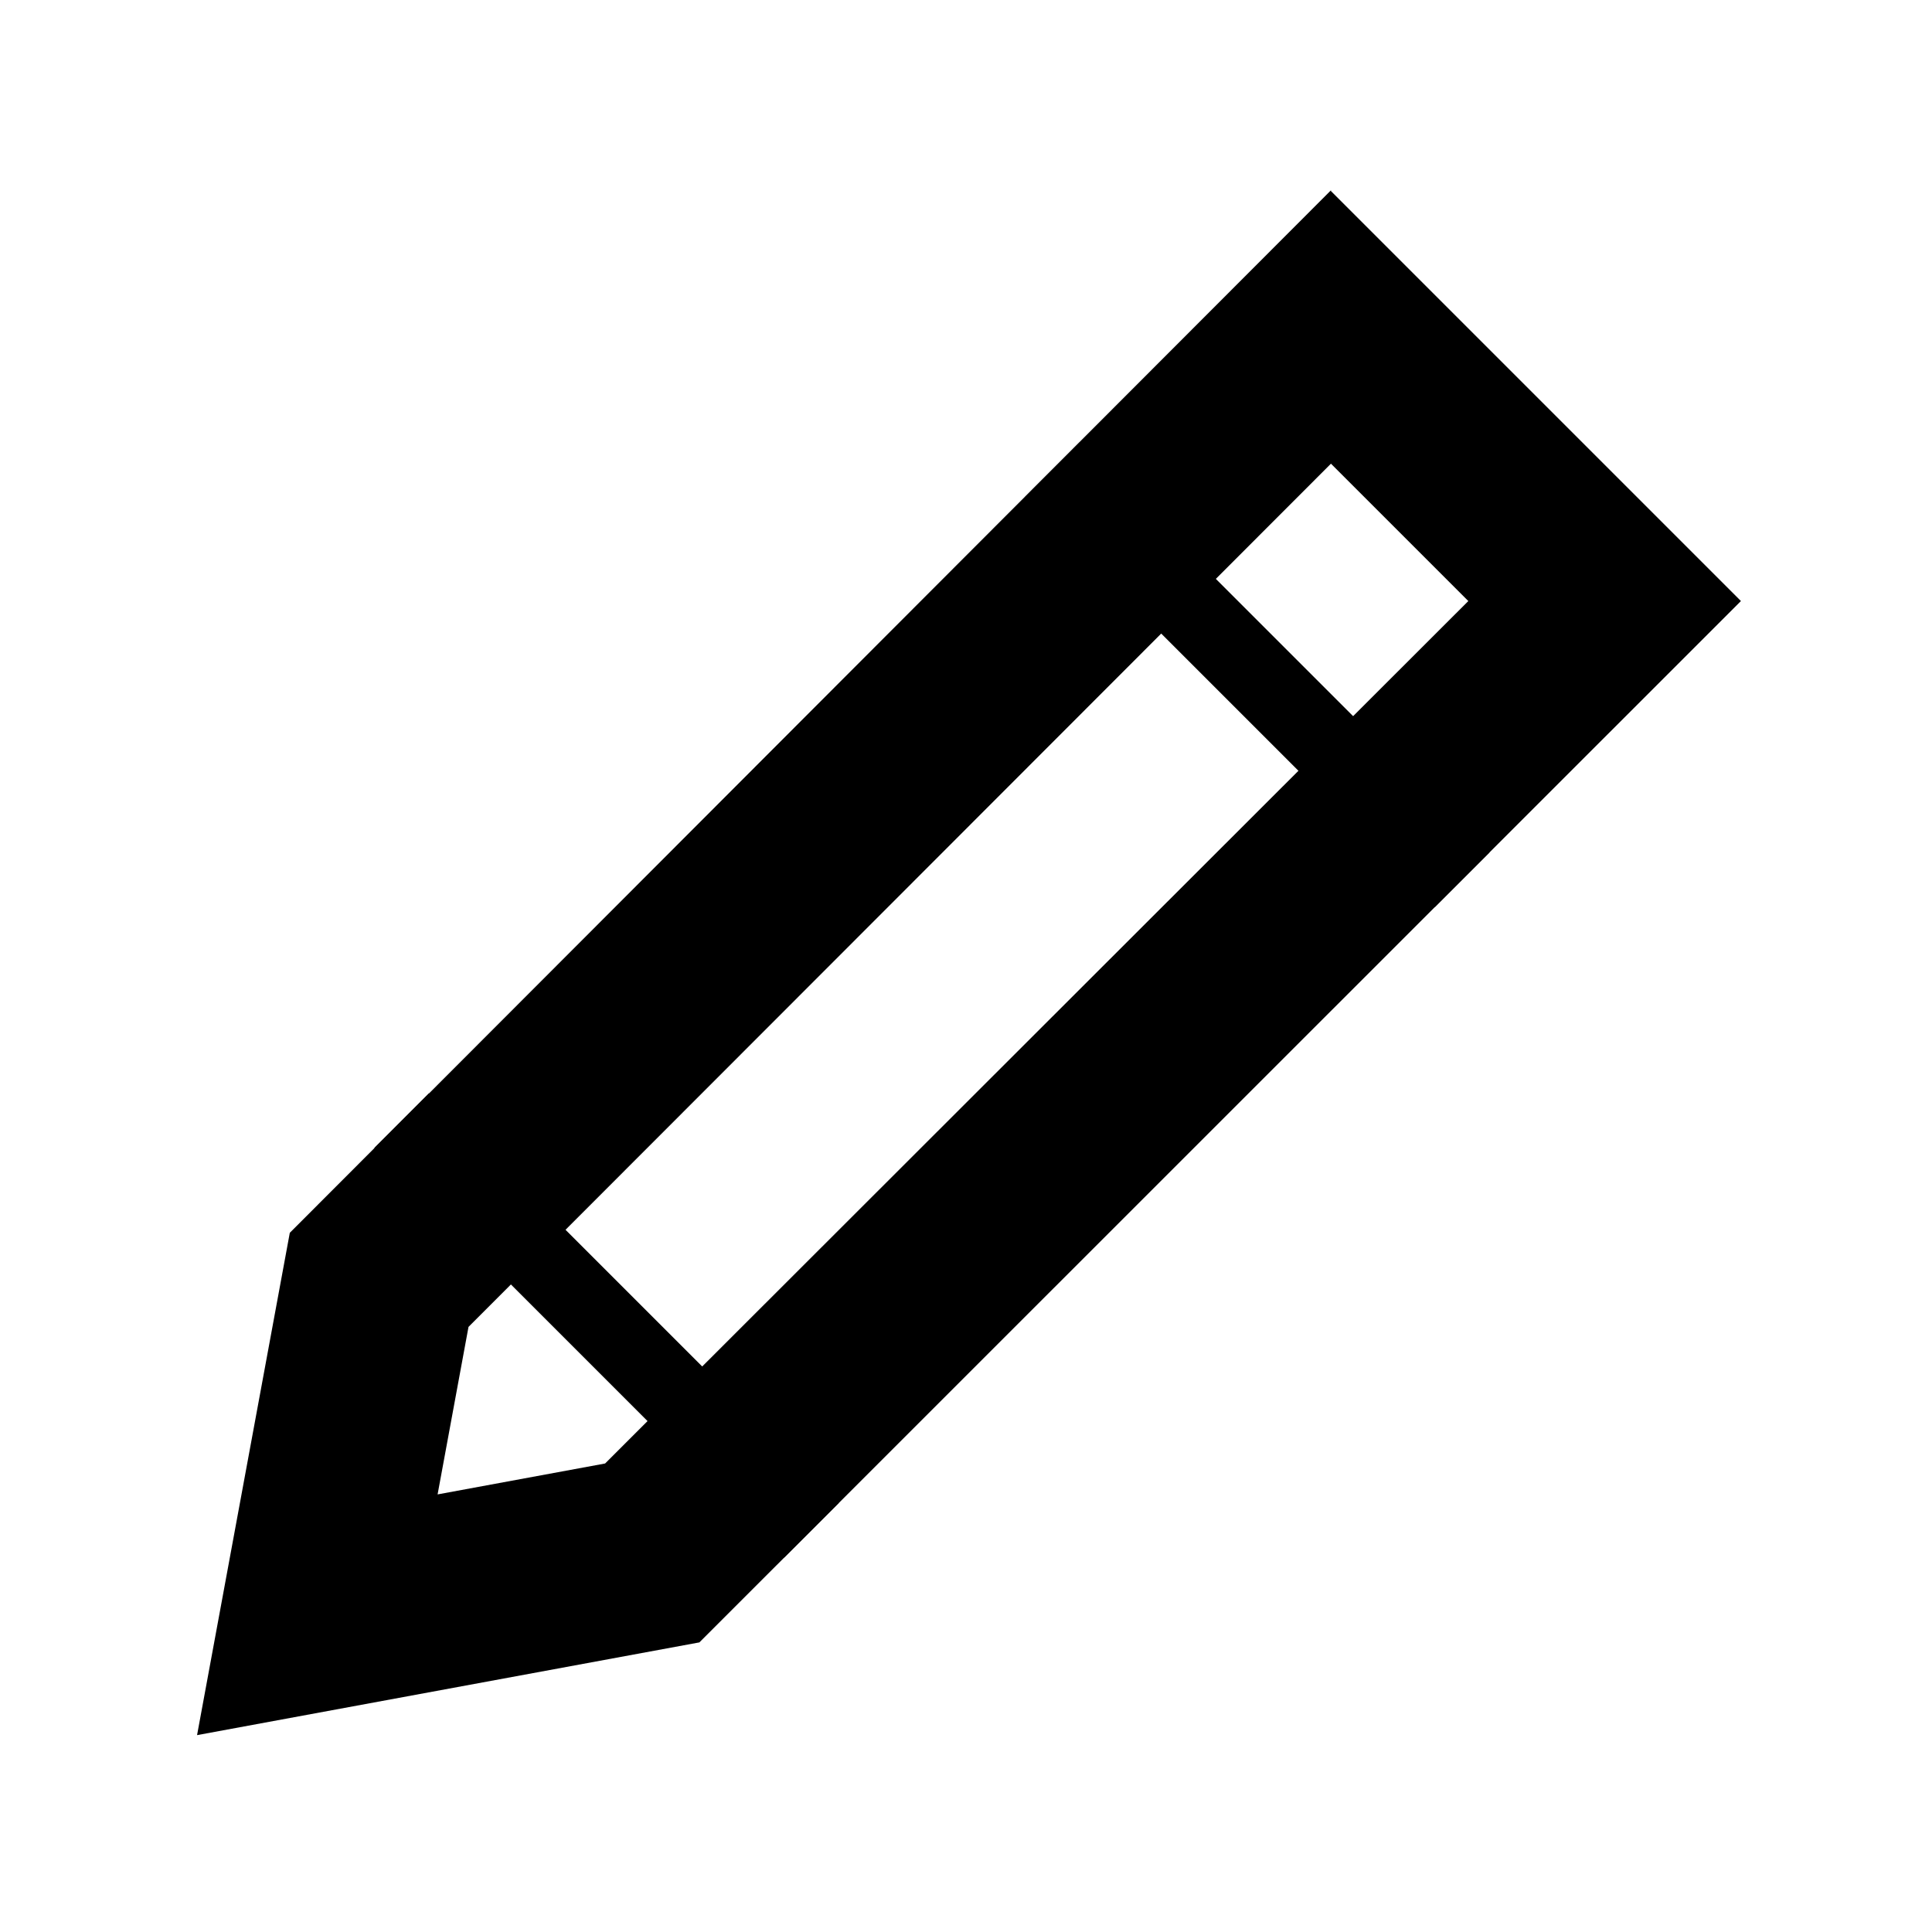
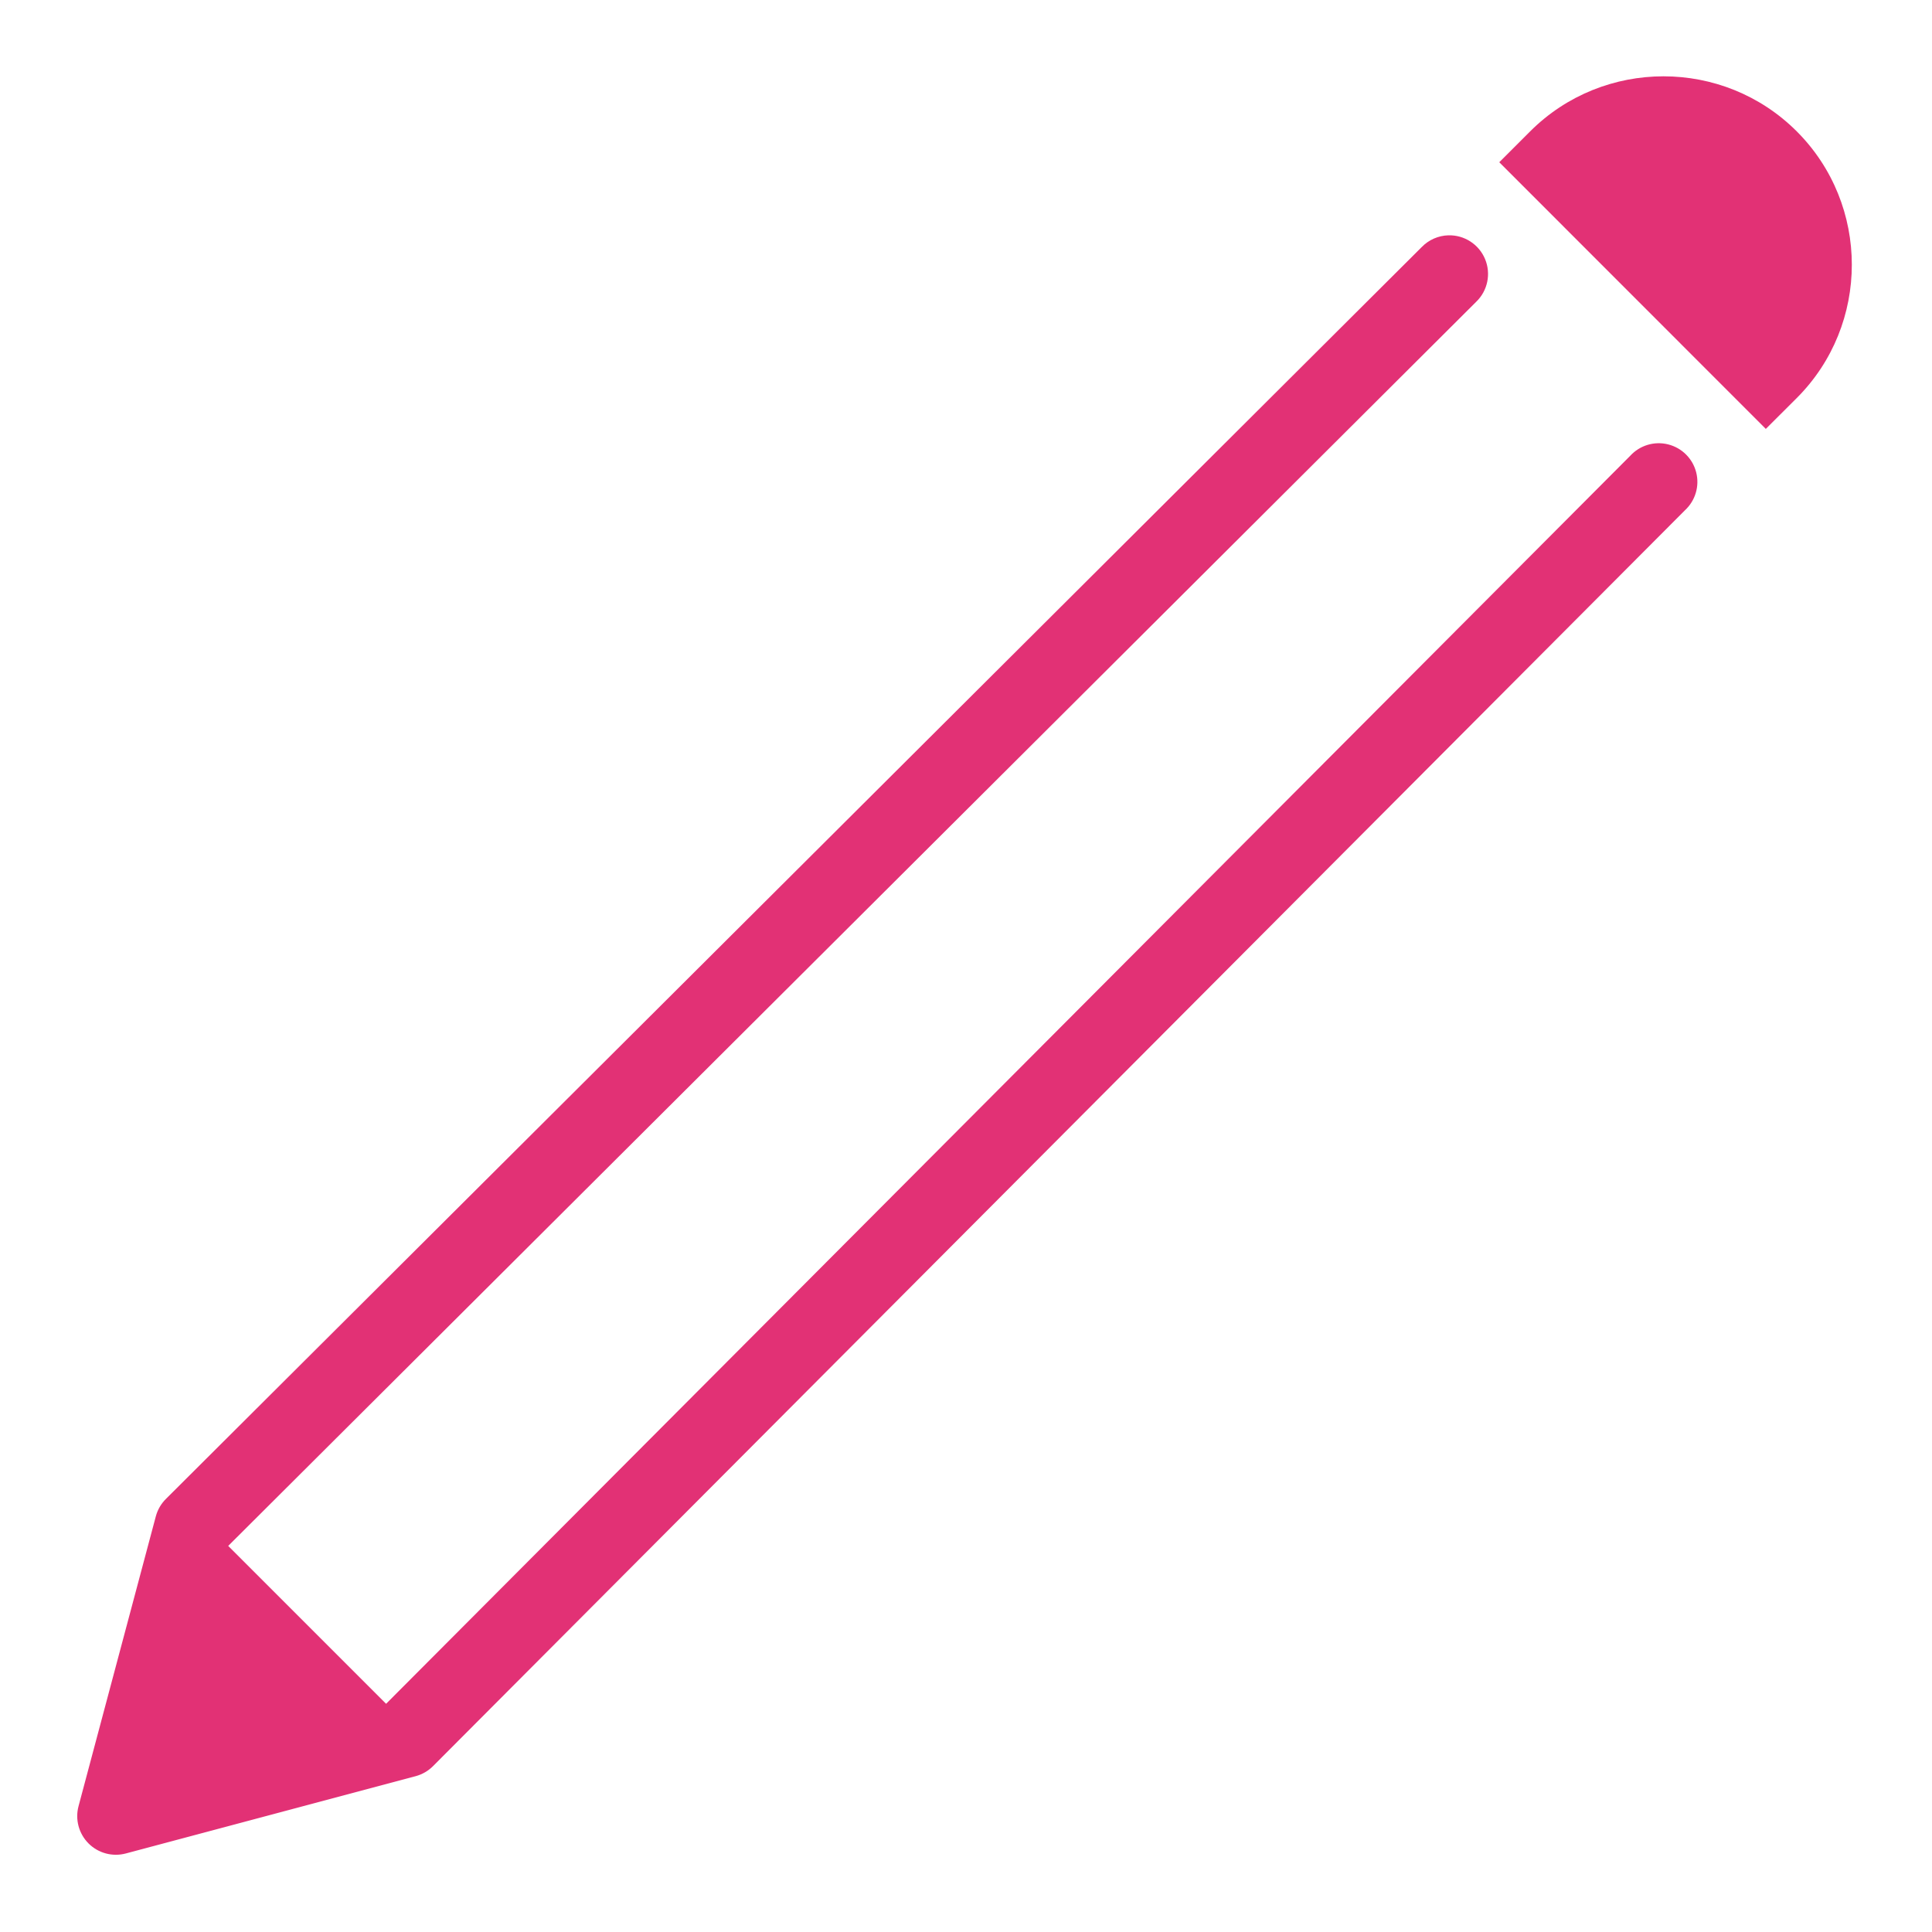
- <svg xmlns="http://www.w3.org/2000/svg" viewBox="0 0 100 100" class="icon">
-   <defs>
-     <style>.stroke-thin-center{fill:none;stroke:#000;stroke-miterlimit:10;stroke-width:4px;}</style>
-   </defs>
-   <path d="M68.89,24,76,31.11,31.32,75.75l-8.67,1.6,1.6-8.67L68.89,24m0-14.15L15,63.81l-4.8,26,26-4.8L90.11,31.11,68.89,9.89Z" />
-   <line class="stroke-thin-center" x1="75.68" y1="45.54" x2="54.46" y2="24.32" />
-   <line class="stroke-thin-center" x1="42" y1="79.21" x2="20.79" y2="58" />
+ <svg xmlns="http://www.w3.org/2000/svg" viewBox="0 0 50 50" fill="#e23175">
+   <path d="M 43.051 1.975 C 41.801 1.975 40.55 2.45 39.6 3.4 L 38.801 4.199 L 45.699 11.1 L 46.5 10.301 C 48.4 8.401 48.4 5.3 46.5 3.4 C 45.55 2.45 44.301 1.975 43.051 1.975 z M 37.482 6.09 A 1 1 0 0 0 36.795 6.393 L 4.295 38.791 A 1 1 0 0 0 4.033 39.242 L 2.033 46.742 A 1 1 0 0 0 3.258 47.967 L 10.758 45.967 A 1 1 0 0 0 11.209 45.705 L 43.607 13.205 A 1 1 0 1 0 42.191 11.795 L 9.992 44.094 L 5.906 40.008 L 38.205 7.809 A 1 1 0 0 0 37.482 6.09 z" fill="#e23175" />
</svg>
